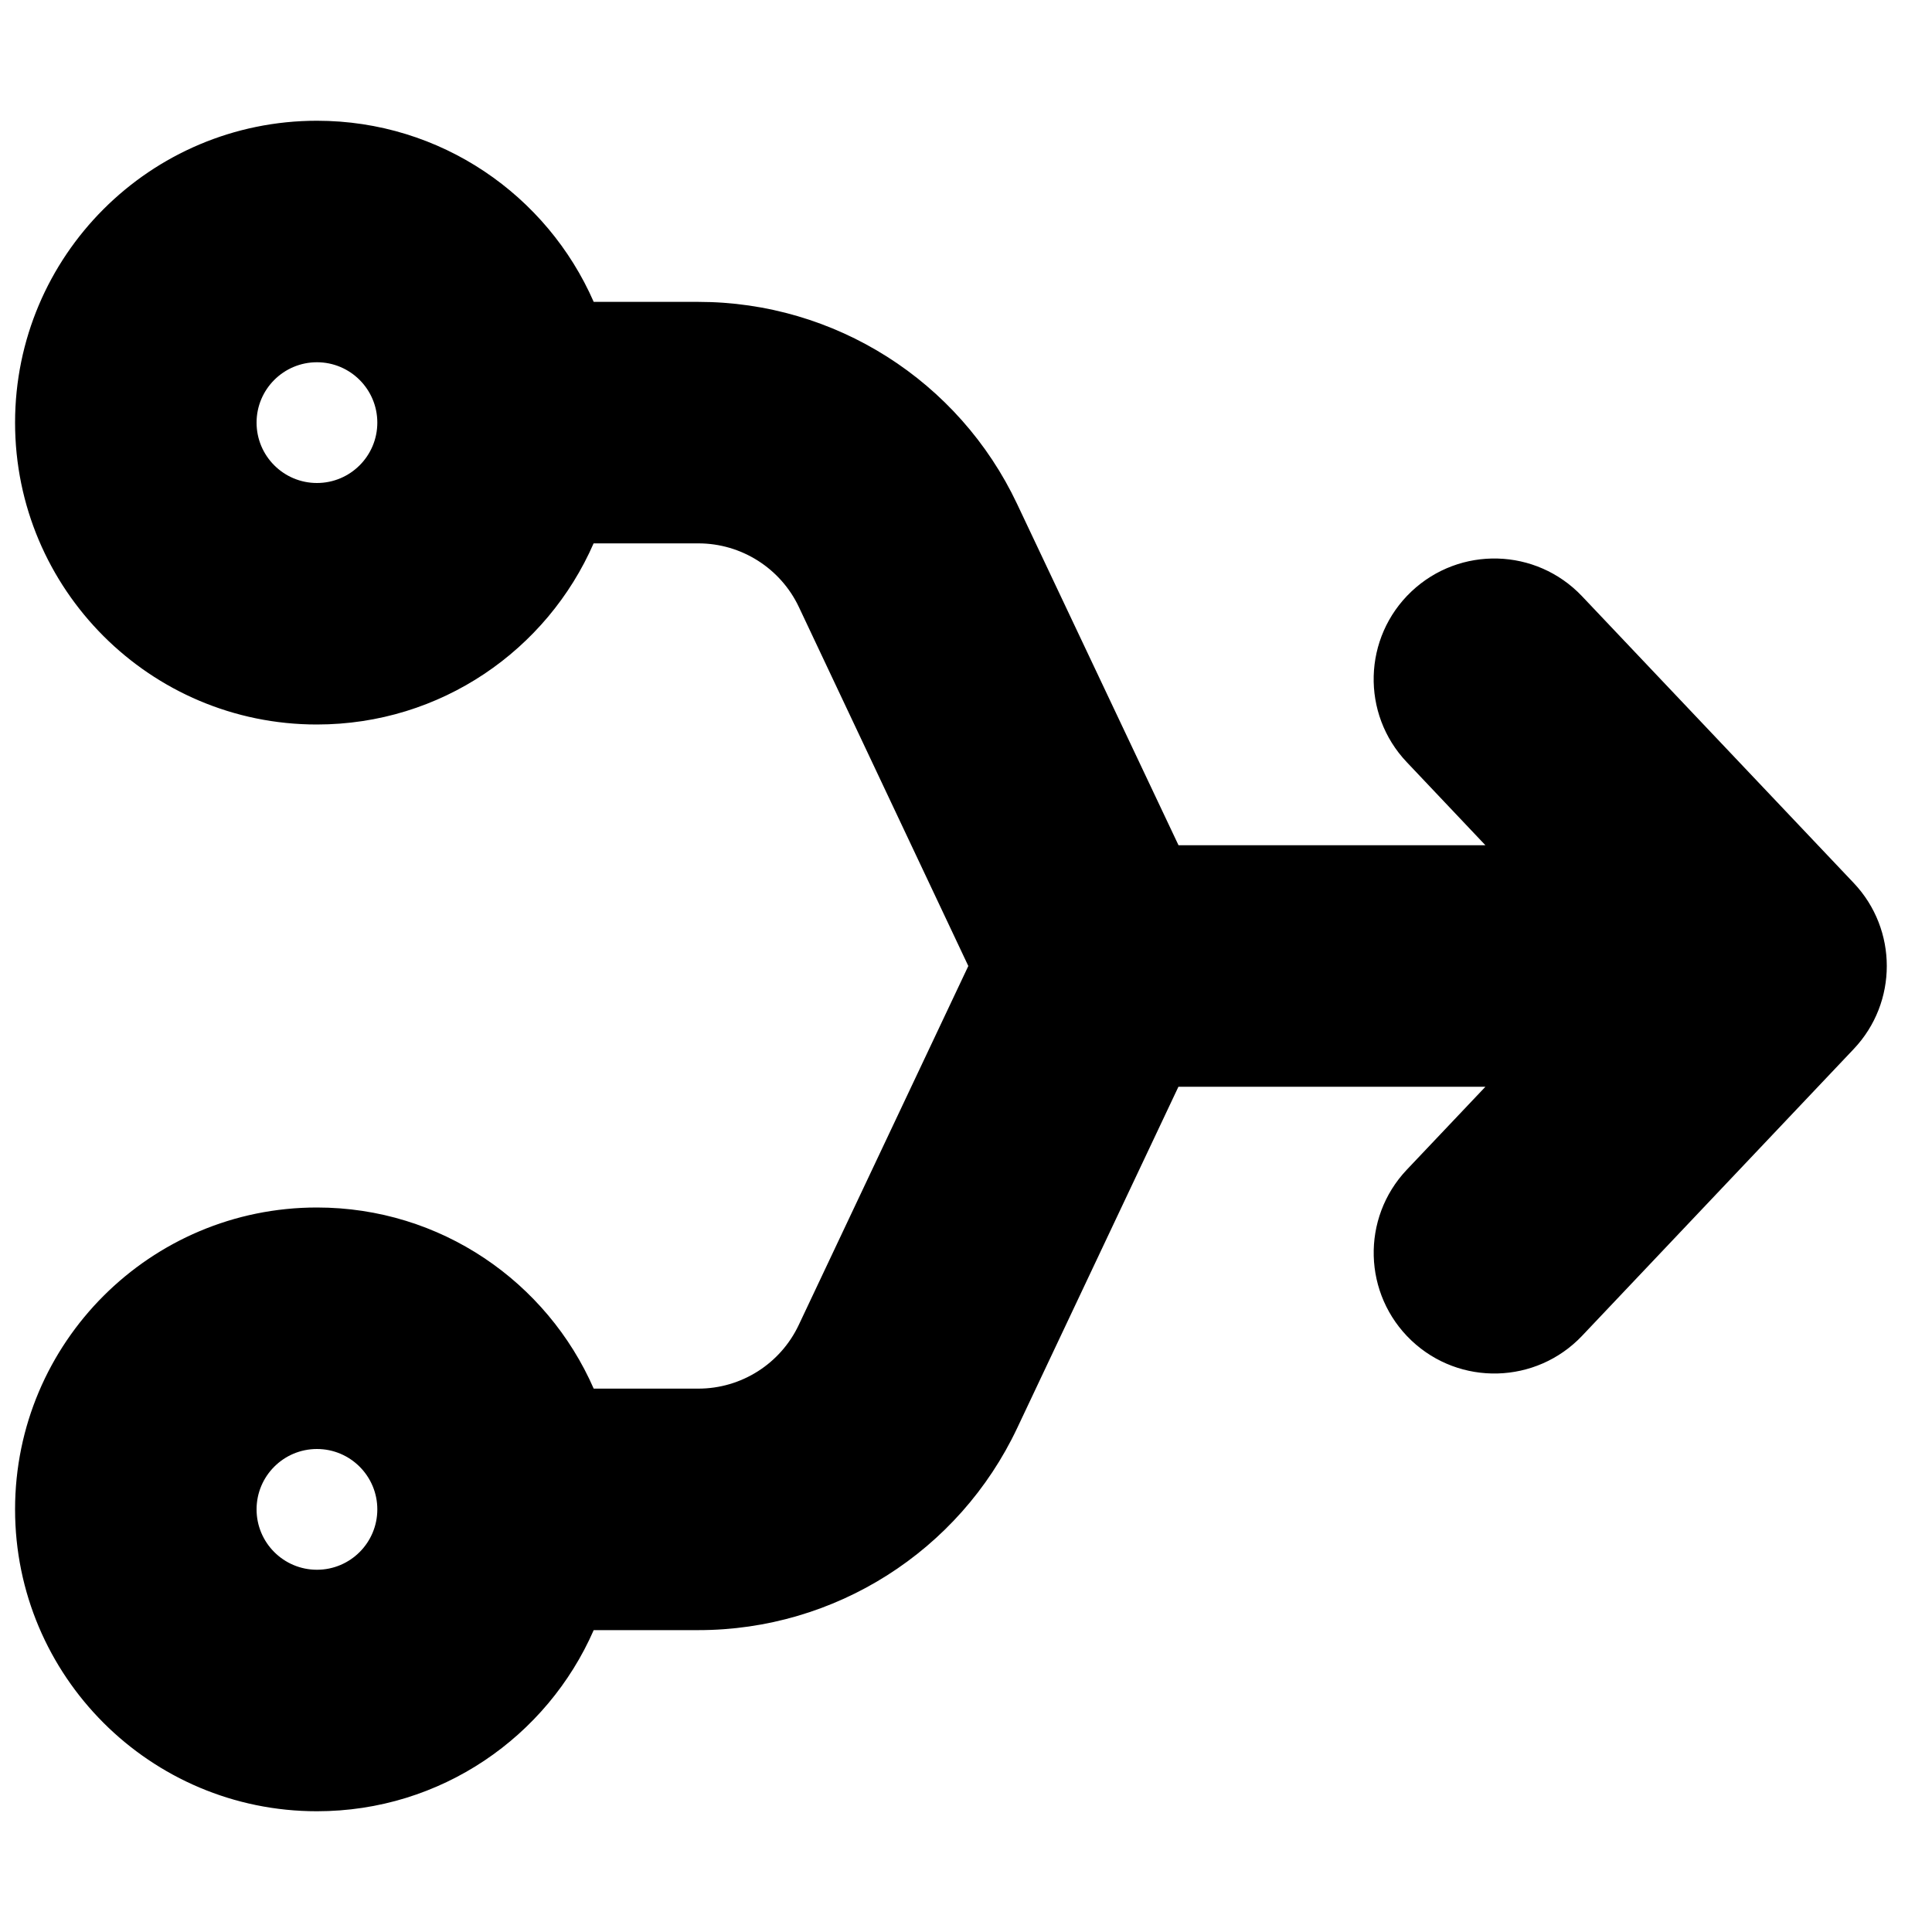
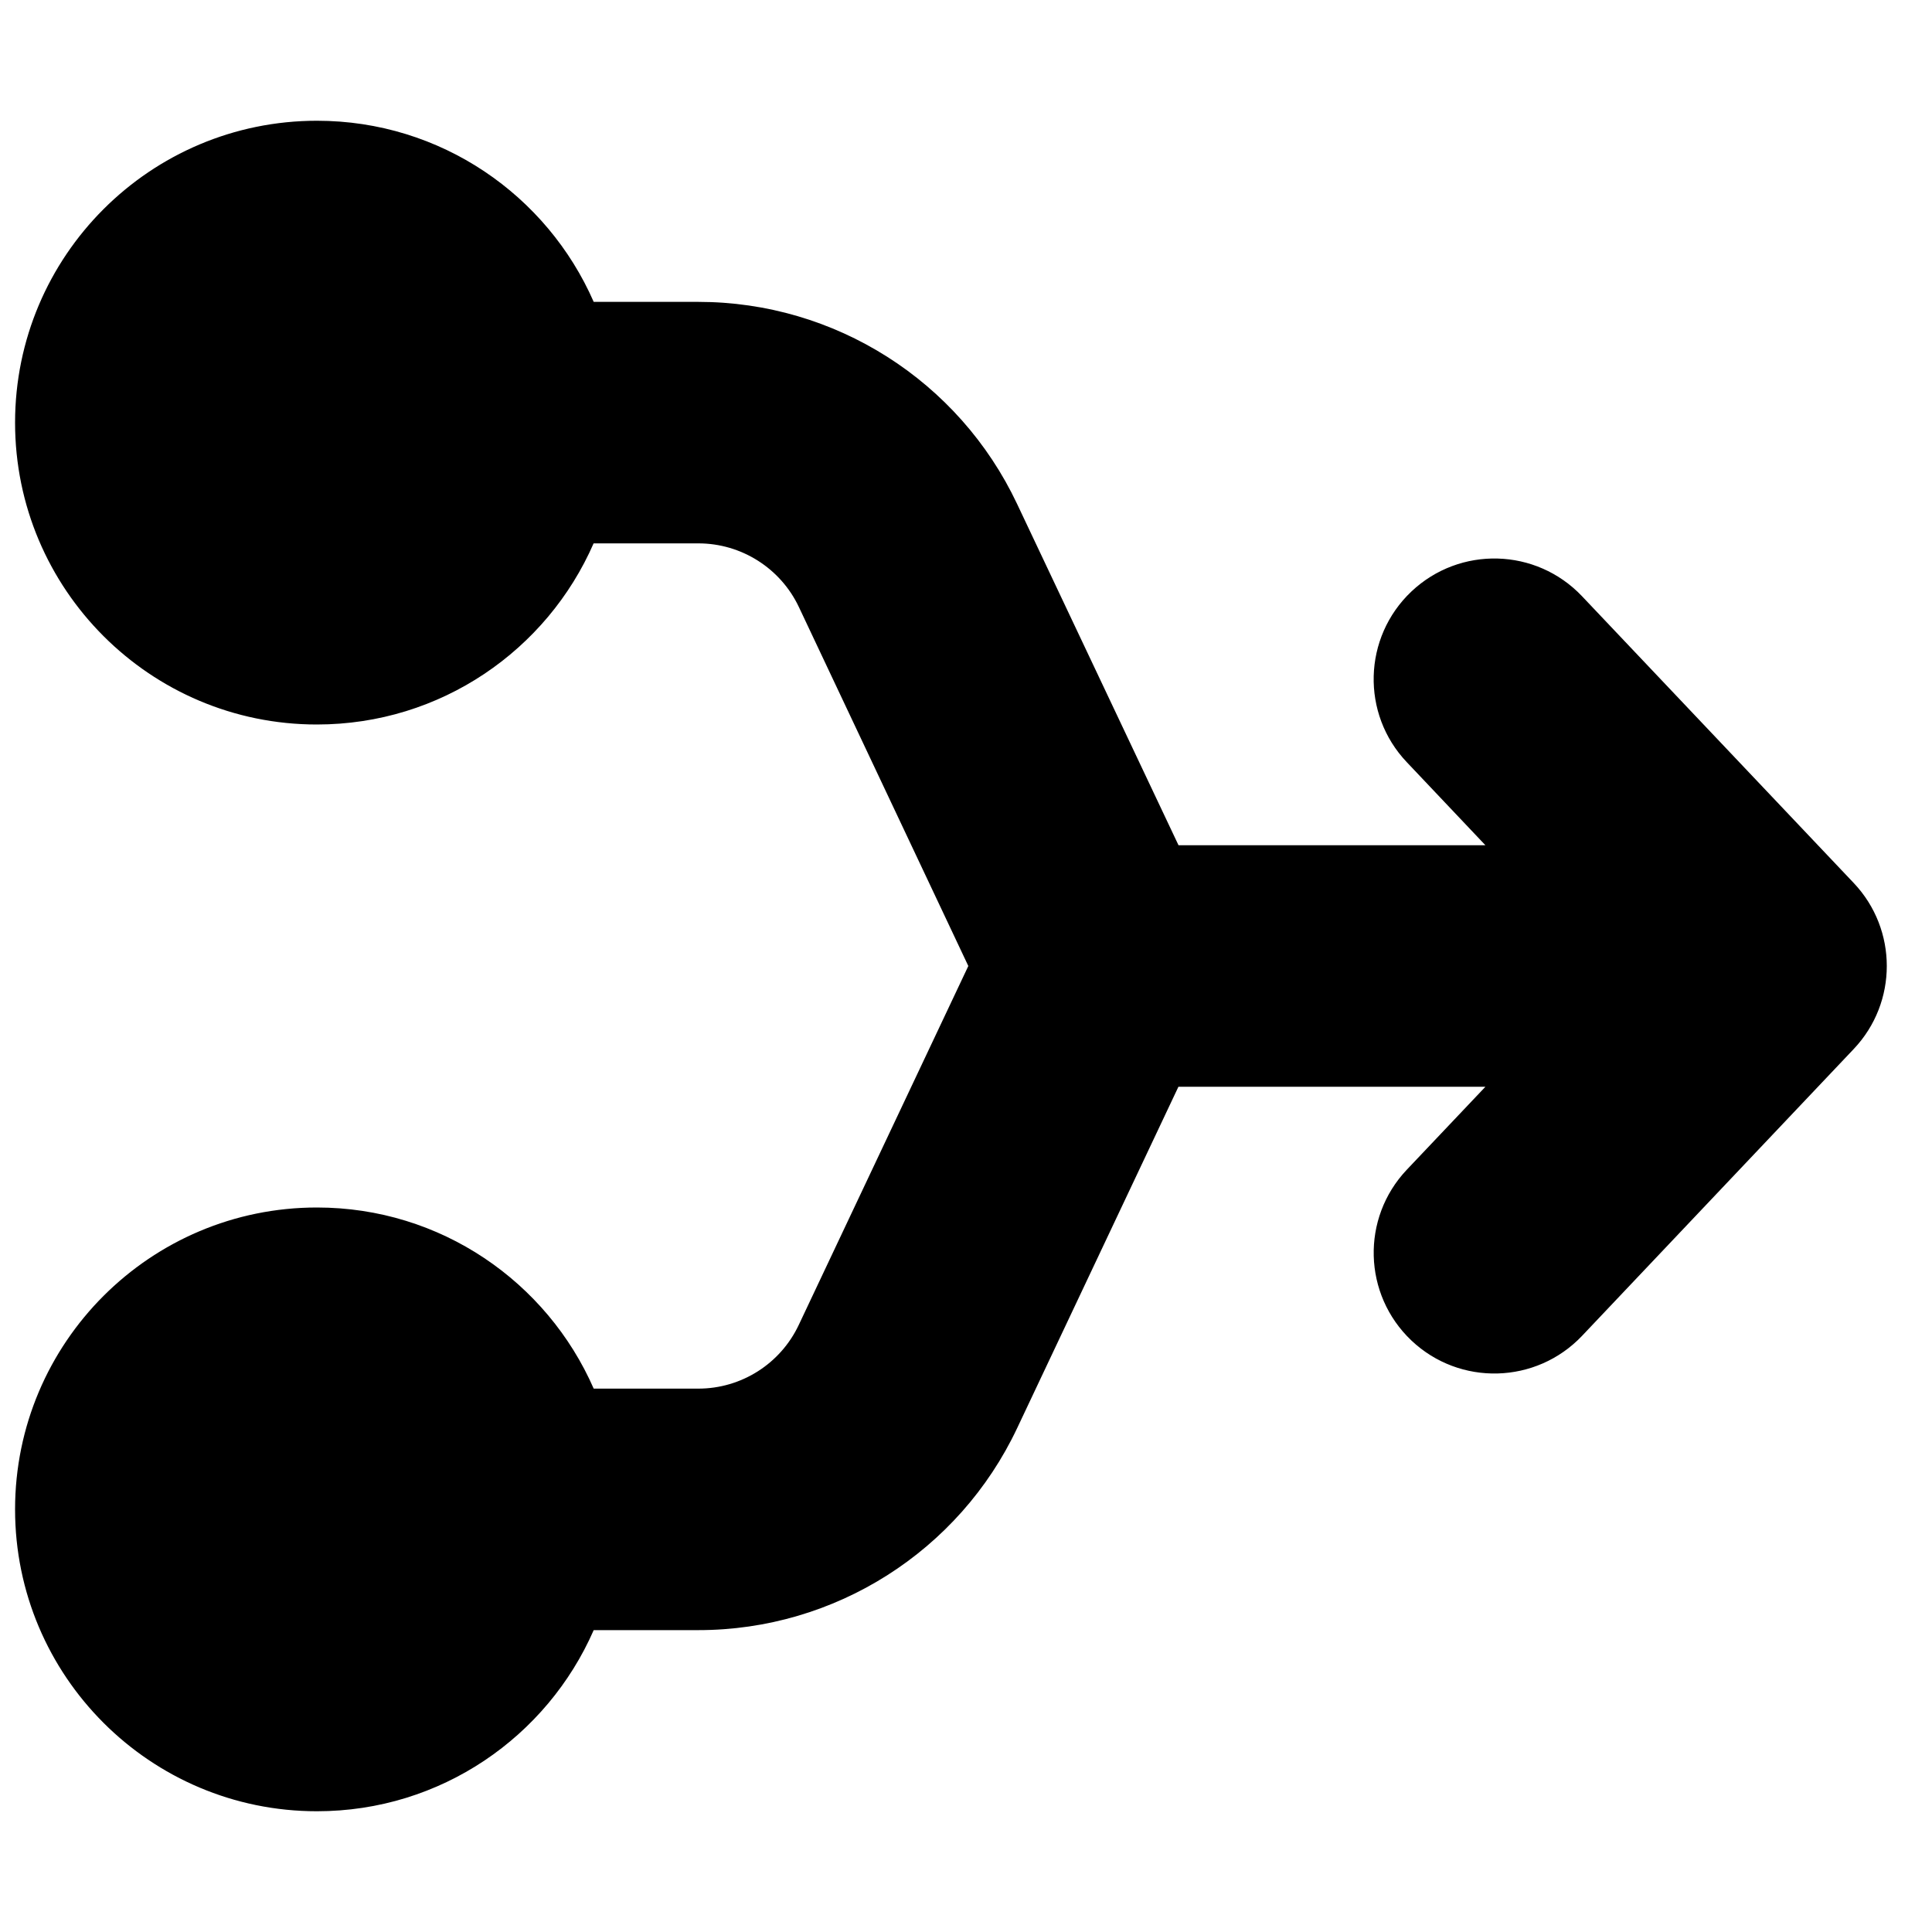
<svg xmlns="http://www.w3.org/2000/svg" width="20" height="20" viewBox="0 0 20 20" fill="none" data-fui-icon="ConvergeFilled20">
-   <path fill-rule="evenodd" clip-rule="evenodd" d="M3.281 1.25c1.282 0 2.382.771 2.865 1.875h1.083c1.412 0 2.697.815 3.3 2.092L12.2 8.75h3.177l-.814-.86c-.475-.5-.454-1.291.047-1.766.502-.475 1.292-.453 1.767.048l2.813 2.969c.456.482.456 1.236 0 1.718l-2.813 2.97c-.475.5-1.266.522-1.767.047-.5-.475-.522-1.265-.047-1.767l.814-.859h-3.178l-1.669 3.533c-.603 1.277-1.888 2.092-3.3 2.092H6.146c-.483 1.104-1.583 1.875-2.865 1.875-1.726 0-3.125-1.4-3.125-3.125 0-1.726 1.4-3.125 3.125-3.125 1.282 0 2.382.771 2.865 1.875h1.083c.445 0 .85-.257 1.04-.66L10.024 10 8.27 6.284c-.19-.402-.596-.659-1.04-.659H6.145C5.663 6.729 4.563 7.5 3.28 7.5 1.555 7.5.156 6.1.156 4.375c0-1.726 1.4-3.125 3.125-3.125zm0 13.75c-.345 0-.625.28-.625.625s.28.625.625.625.625-.28.625-.625S3.626 15 3.281 15zm0-11.25c-.345 0-.625.28-.625.625s.28.625.625.625.625-.28.625-.625-.28-.625-.625-.625z" fill="currentColor" />
+   <path d="M3.281 1.25c1.282 0 2.382.771 2.865 1.875h1.083c1.412 0 2.697.815 3.3 2.092L12.2 8.75h3.177l-.814-.86c-.475-.5-.454-1.291.047-1.766.502-.475 1.292-.453 1.767.048l2.813 2.969c.456.482.456 1.236 0 1.718l-2.813 2.97c-.475.5-1.266.522-1.767.047-.5-.475-.522-1.265-.047-1.767l.814-.859h-3.178l-1.669 3.533c-.603 1.277-1.888 2.092-3.3 2.092H6.146c-.483 1.104-1.583 1.875-2.865 1.875-1.726 0-3.125-1.4-3.125-3.125 0-1.726 1.4-3.125 3.125-3.125 1.282 0 2.382.771 2.865 1.875h1.083c.445 0 .85-.257 1.04-.66L10.024 10 8.27 6.284c-.19-.402-.596-.659-1.04-.659H6.145C5.663 6.729 4.563 7.5 3.28 7.5 1.555 7.5.156 6.1.156 4.375c0-1.726 1.4-3.125 3.125-3.125z" fill="currentColor" />
</svg>
